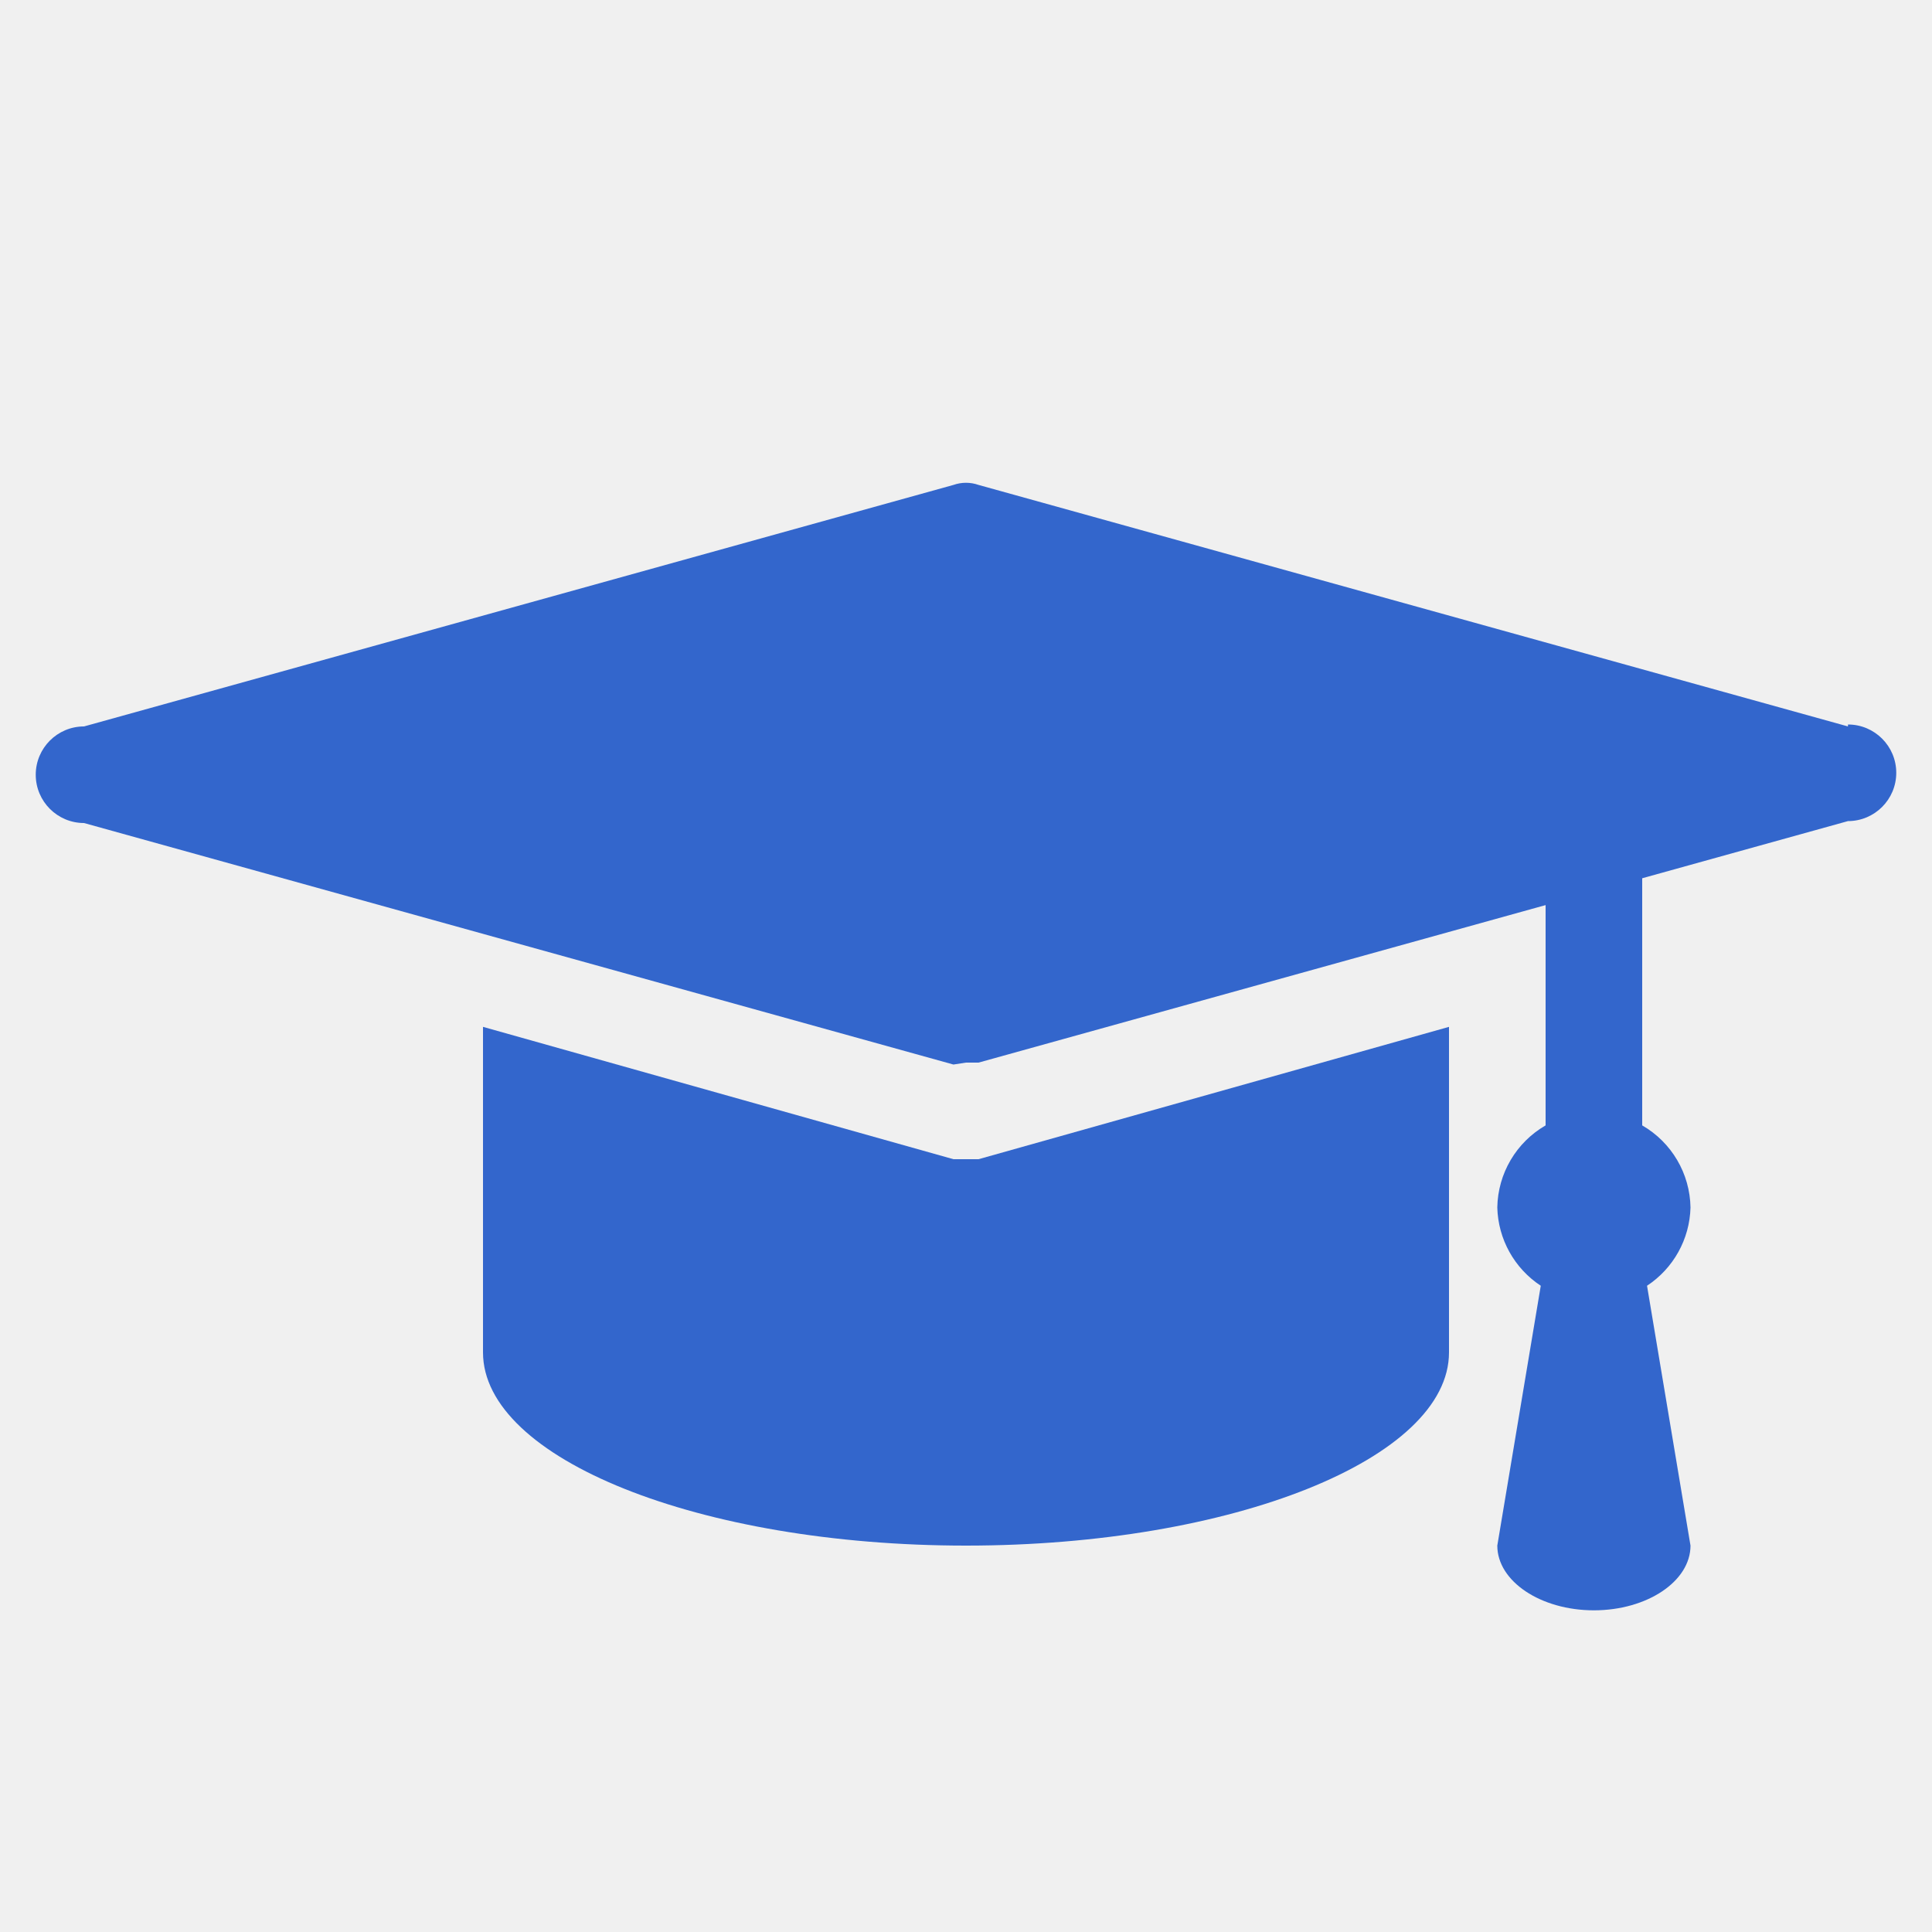
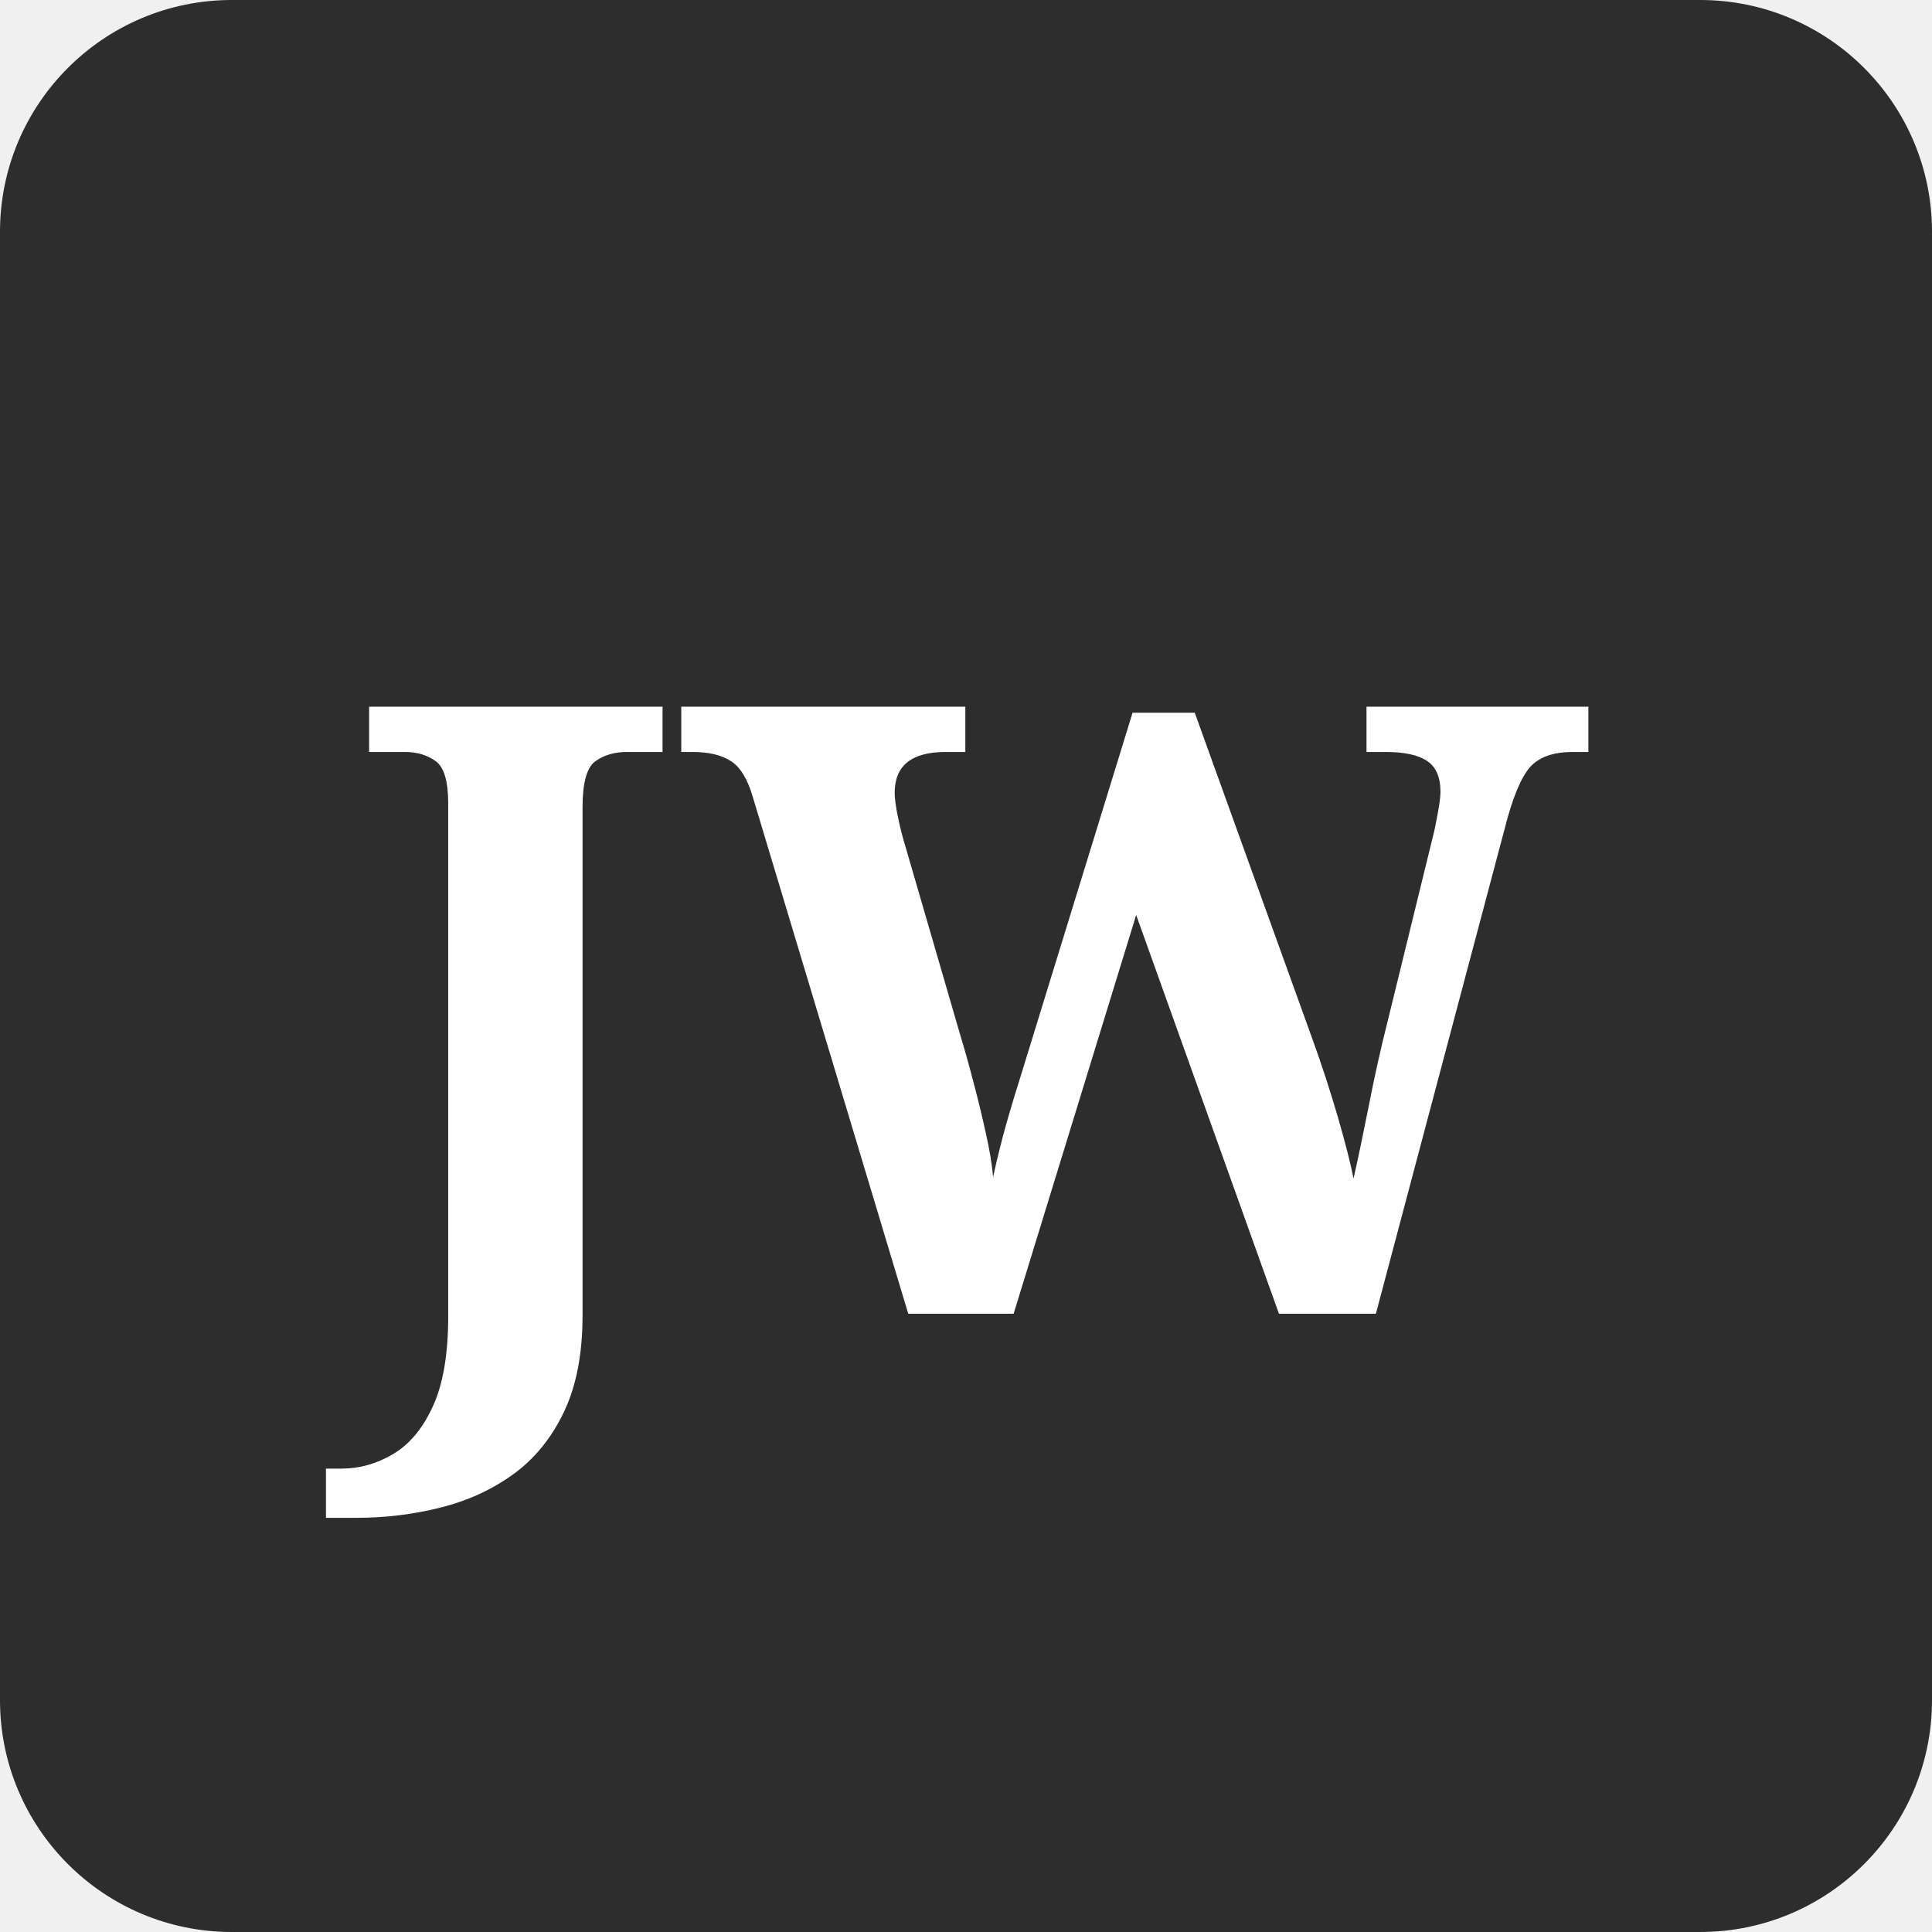
- <svg xmlns="http://www.w3.org/2000/svg" viewBox="2 2 20 20">
-   <path d="M12.13,14,12,14l-.13,0L7,12.63V16c0,1.1,2.24,2,5,2s5-.9,5-2V12.63Z" fill="#36c" />
-   <path d="M21.13,9.52l-9-2.5a.39.39,0,0,0-.26,0l-9,2.5a.5.5,0,0,0,0,1l9,2.5L12,13l.13,0,9-2.5a.5.5,0,0,0,0-1Z" fill="#36c" />
-   <path d="M19.5,14.5a1,1,0,0,0-.5-.85V10H18v3.65a1,1,0,0,0-.5.85,1,1,0,0,0,.45.81L17.5,18c0,.37.45.67,1,.67s1-.3,1-.67l-.45-2.69A1,1,0,0,0,19.5,14.5Z" fill="#36c" />
+ <svg xmlns="http://www.w3.org/2000/svg" viewBox="0 0 100 100">
+   <rect width="100" height="100" rx="12" fill="#2d2d2d" />
+   <text x="50" y="68" font-family="Georgia, serif" font-size="44" font-weight="bold" fill="white" text-anchor="middle">JW</text>
</svg>
